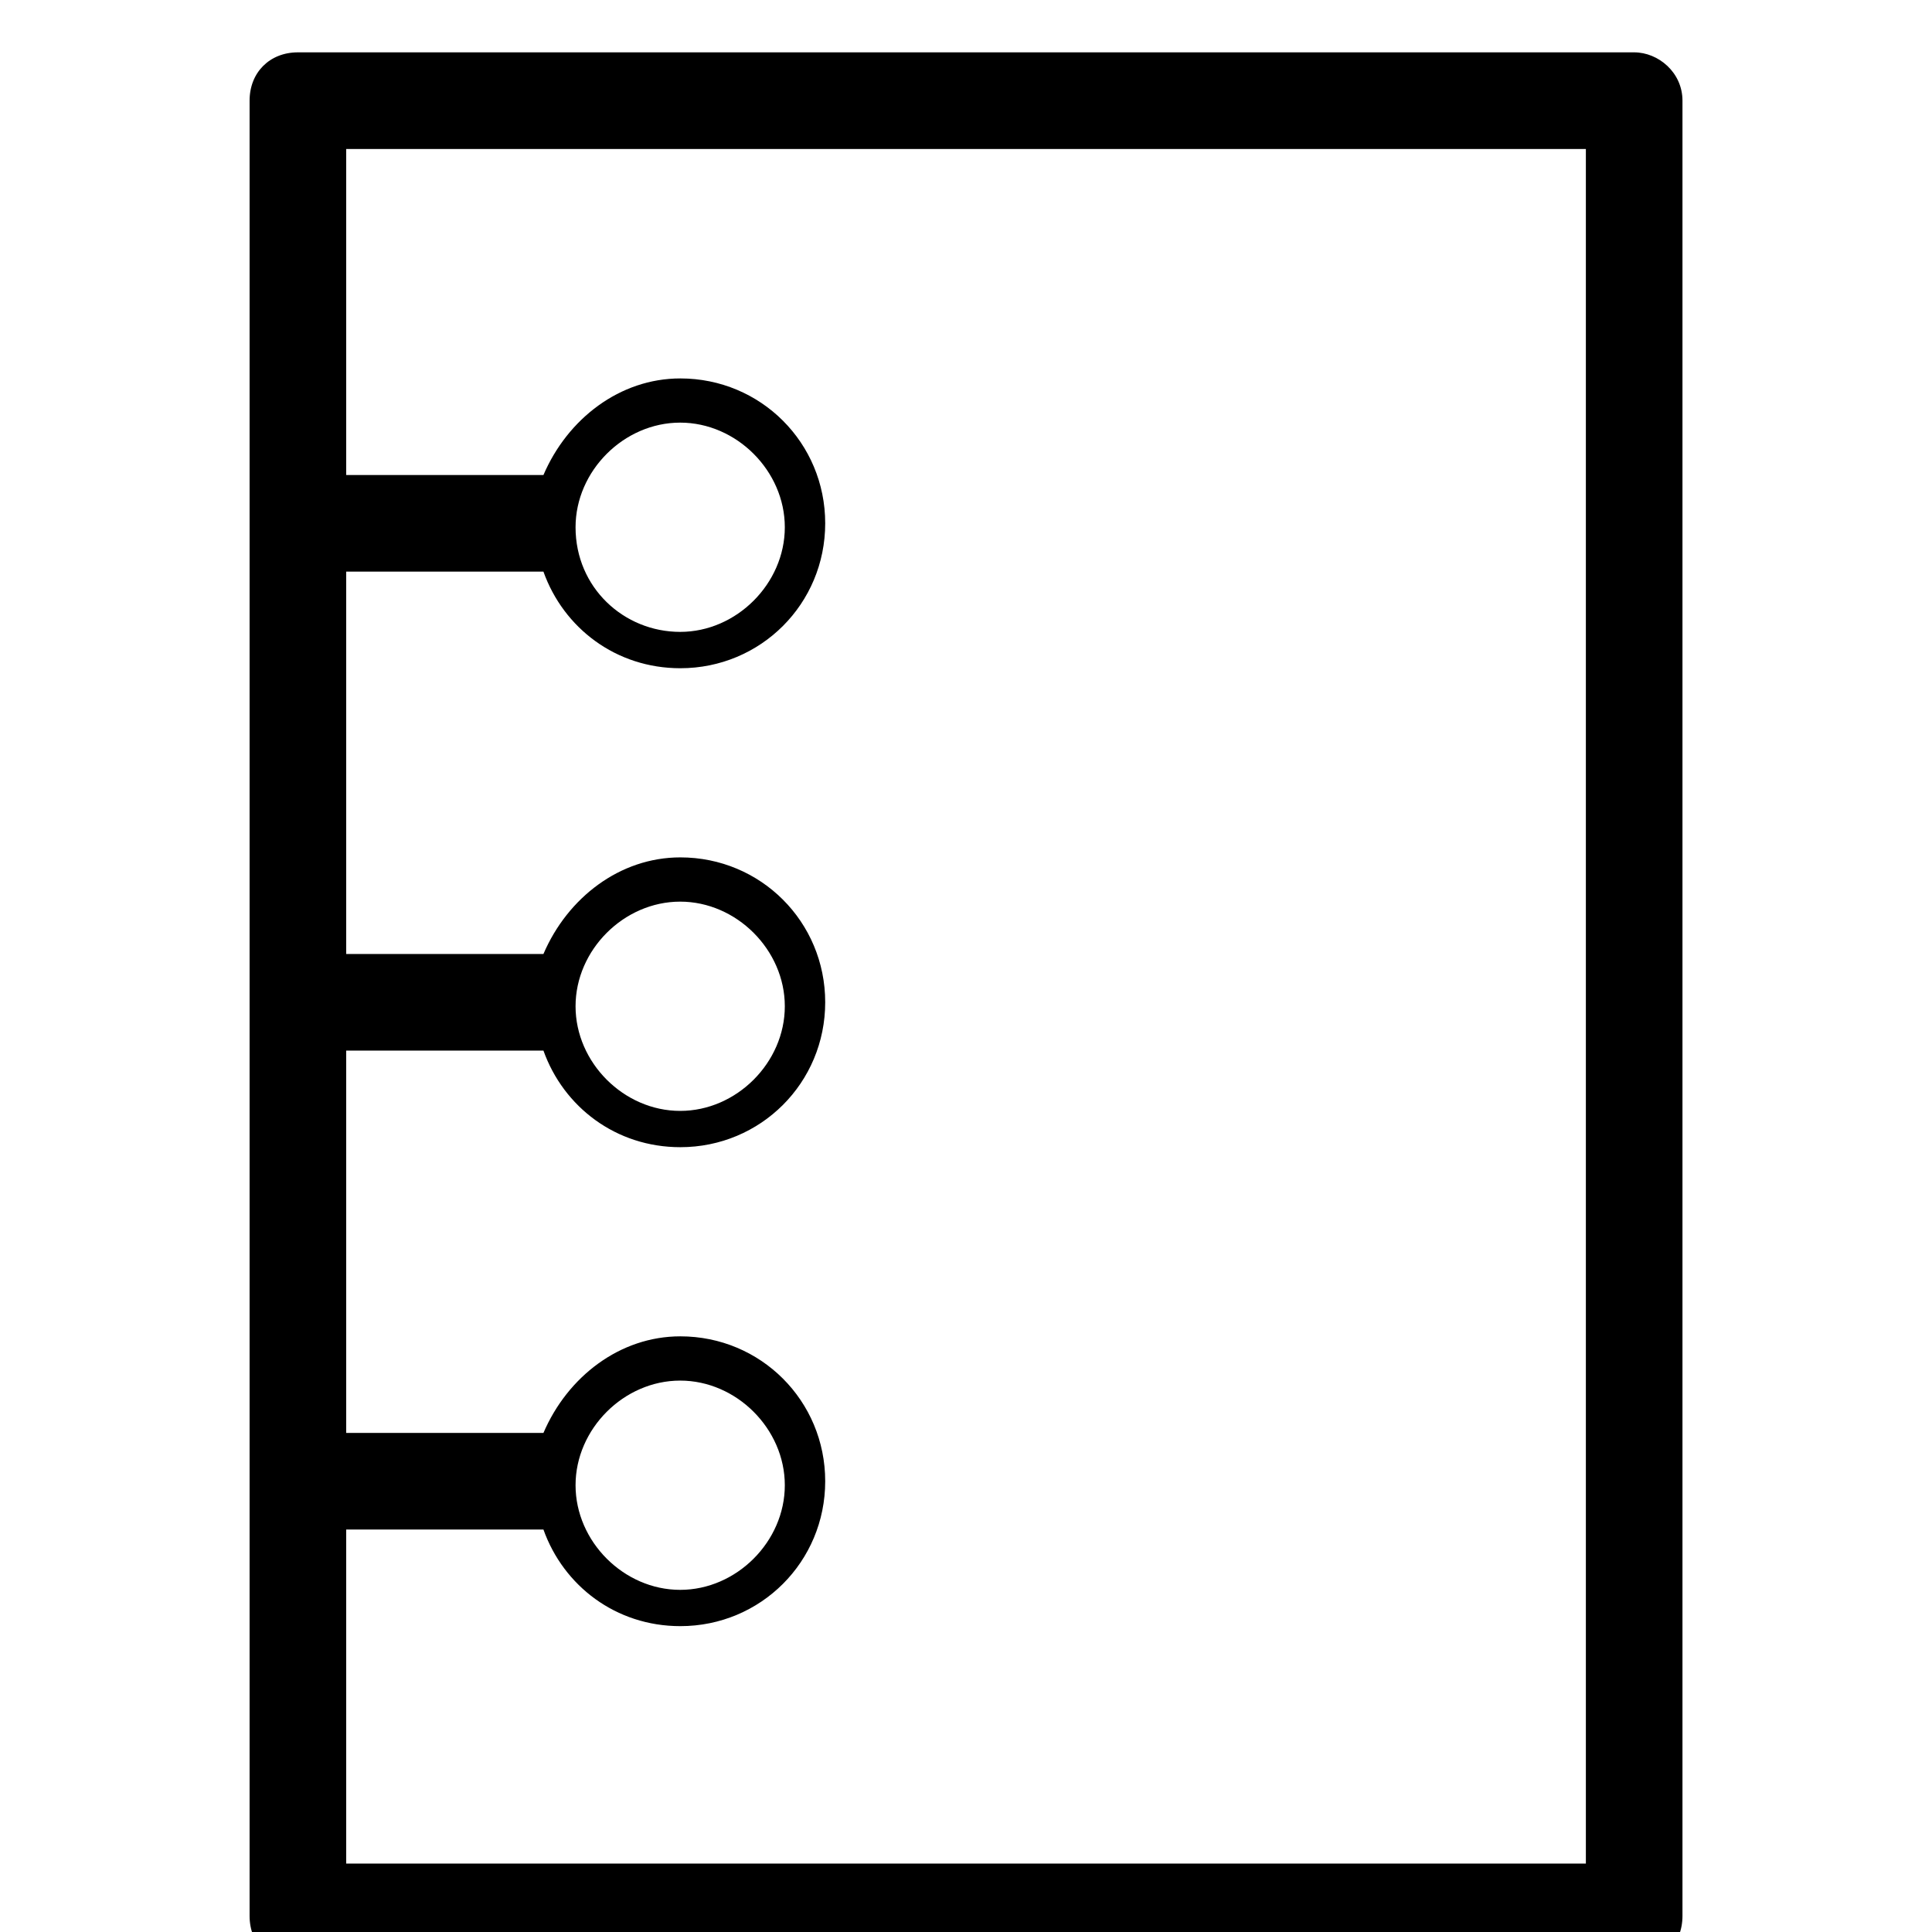
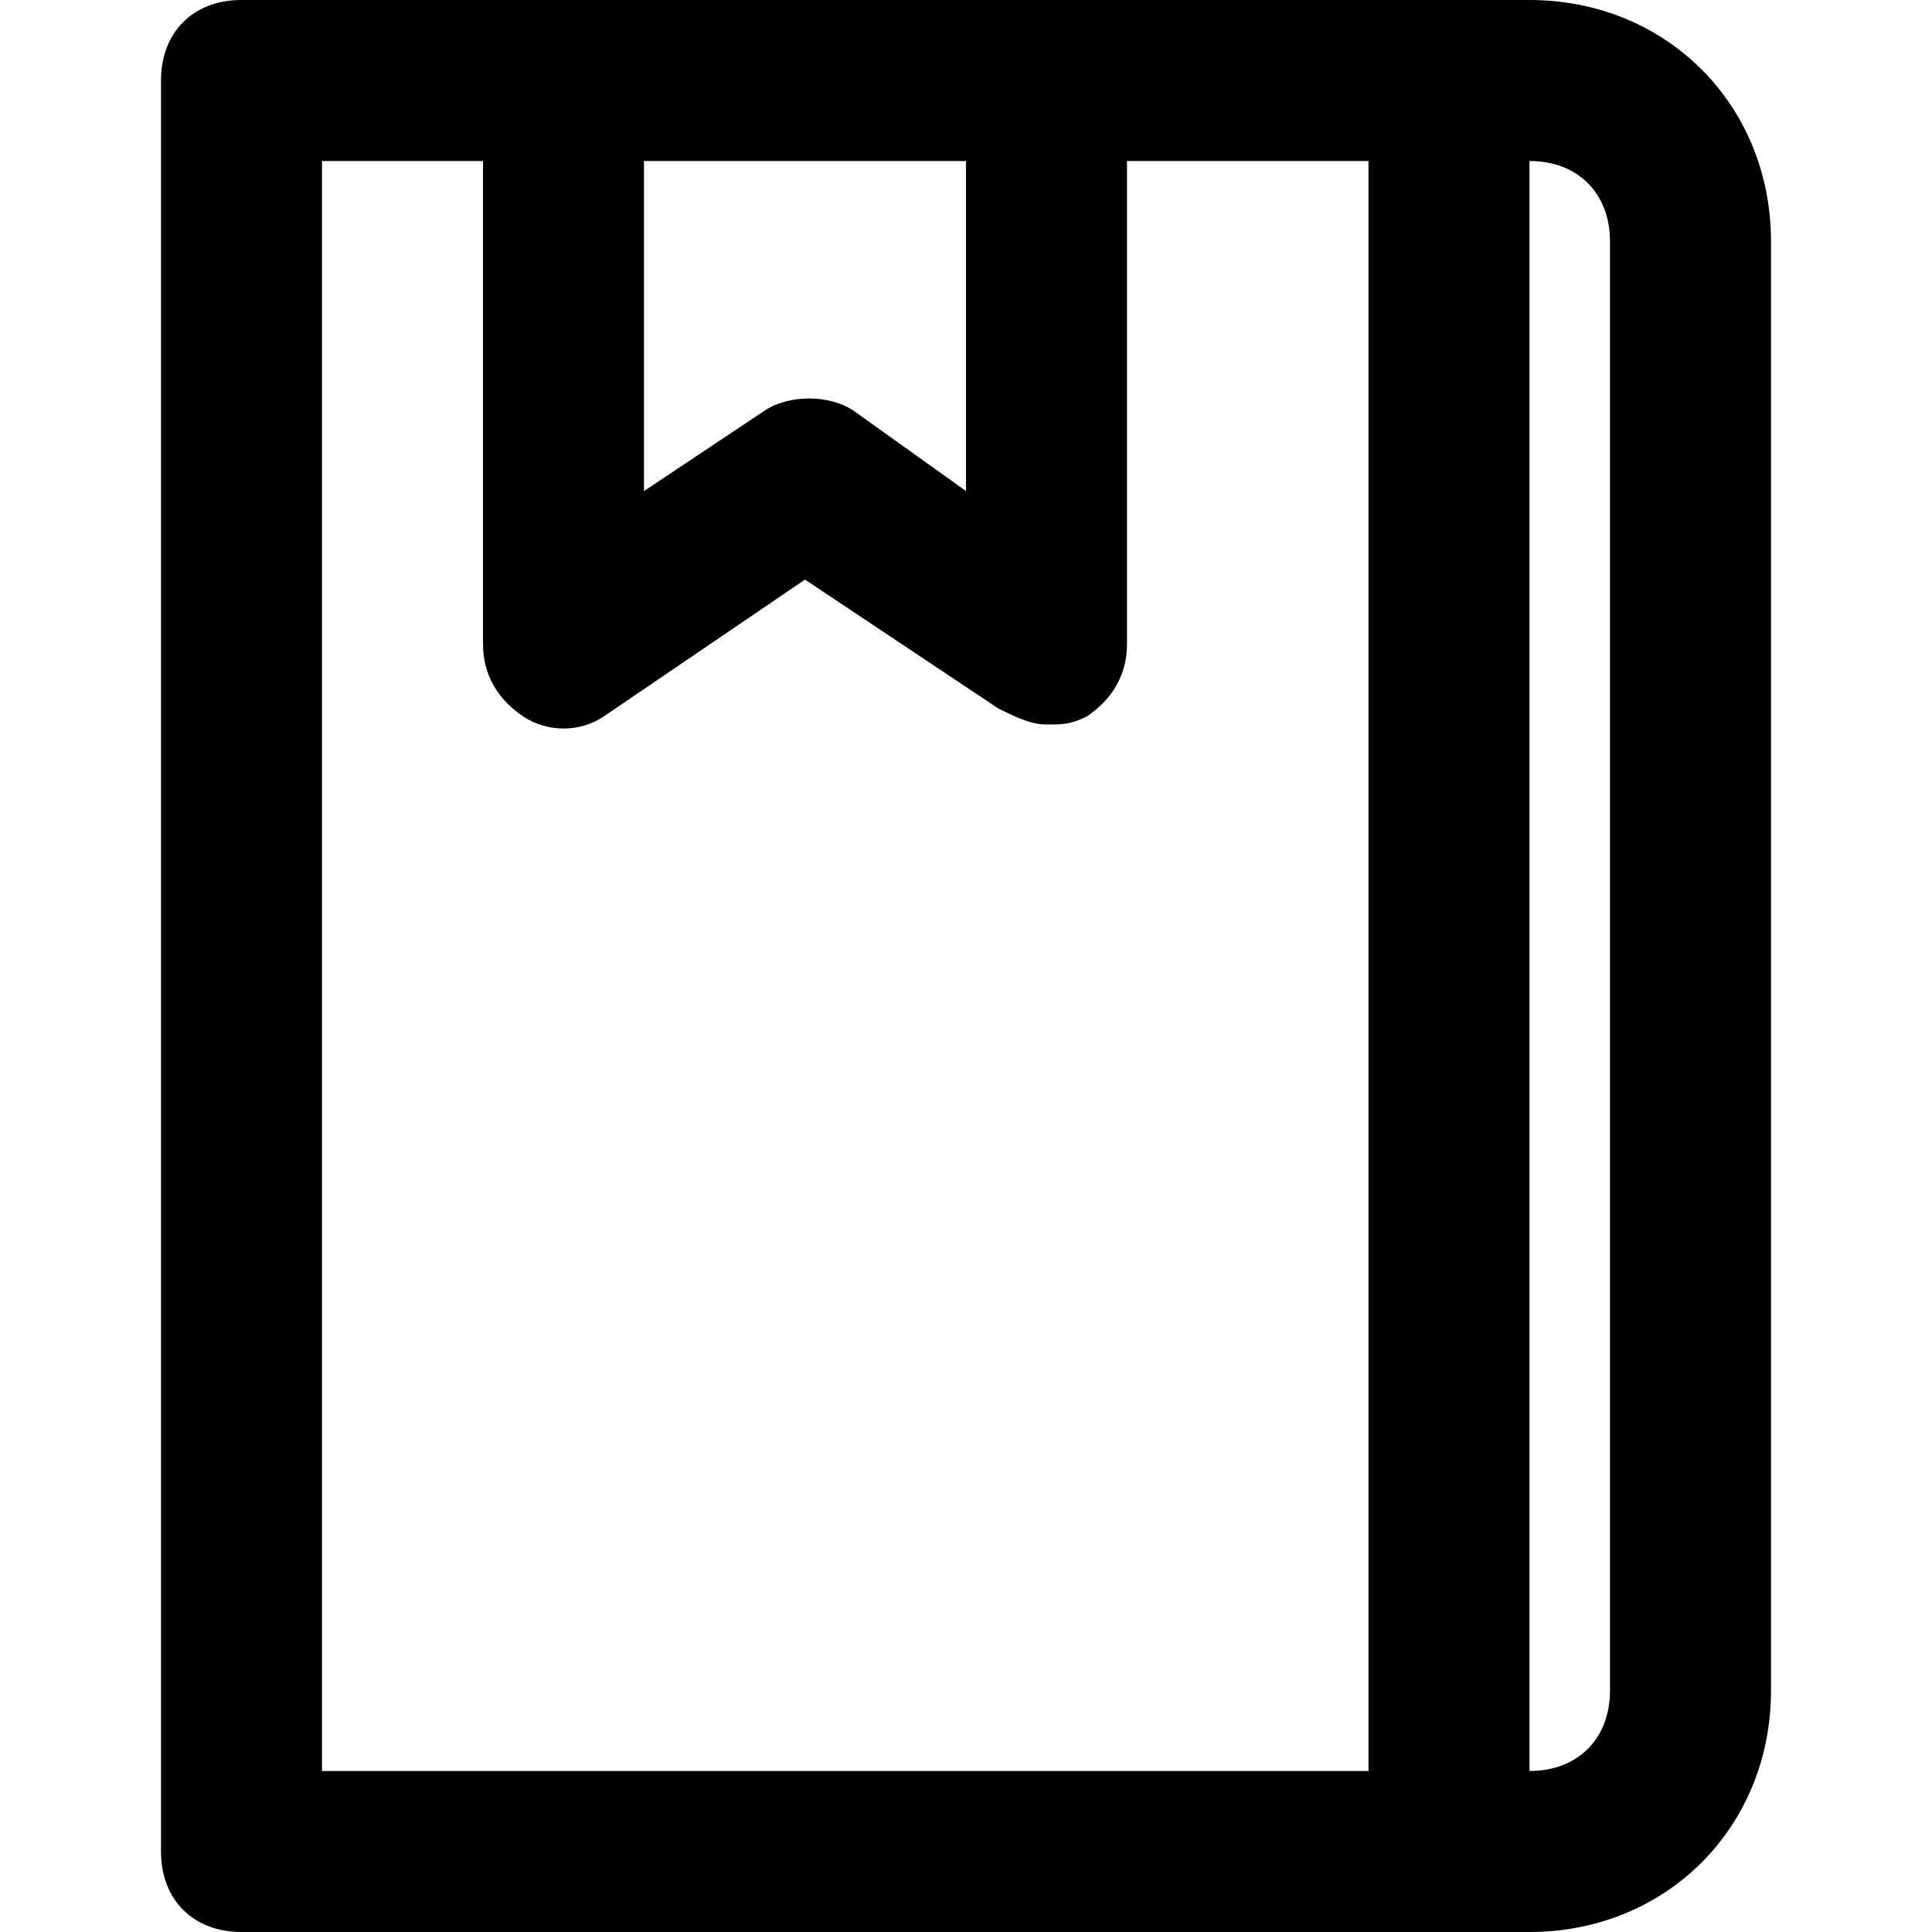
- <svg xmlns="http://www.w3.org/2000/svg" width="32" height="32" viewBox="0 0 32 32">
-   <path d="M27.067.867H4.934c-.467 0-.8.333-.8.8v30.067c0 .467.333.8.8.8h22.133c.467 0 .8-.333.8-.8V1.667c0-.467-.4-.8-.8-.8zm-.8 30H5.734v-5.533h3.267c.333.933 1.2 1.6 2.267 1.6 1.333 0 2.4-1.067 2.4-2.4s-1.067-2.4-2.4-2.4c-1 0-1.867.667-2.267 1.6H5.734v-6.333h3.267c.333.933 1.2 1.6 2.267 1.6 1.333 0 2.4-1.067 2.4-2.4s-1.067-2.4-2.4-2.4c-1 0-1.867.667-2.267 1.6H5.734V9.468h3.267c.333.933 1.2 1.6 2.267 1.6 1.333 0 2.4-1.067 2.4-2.4s-1.067-2.4-2.4-2.4c-1 0-1.867.667-2.267 1.6H5.734v-5.4h20.533v28.4zM9.533 24.6c0-.933.8-1.733 1.733-1.733s1.733.8 1.733 1.733-.8 1.733-1.733 1.733-1.733-.8-1.733-1.733zm0-7.933c0-.933.8-1.733 1.733-1.733s1.733.8 1.733 1.733-.8 1.733-1.733 1.733-1.733-.8-1.733-1.733zm0-7.934c0-.933.8-1.733 1.733-1.733s1.733.8 1.733 1.733-.8 1.733-1.733 1.733-1.733-.733-1.733-1.733z" />
+ <svg xmlns="http://www.w3.org/2000/svg" version="1.1" width="24" height="24" viewBox="0 0 24 24">
+   <path d="M19 0h-16c-0.6 0-1 0.4-1 1v22c0 0.6 0.4 1 1 1h16c1.7 0 3-1.3 3-3v-18c0-1.7-1.3-3-3-3zM8 2h4v4.1l-1.4-1c-0.3-0.2-0.8-0.2-1.1 0l-1.5 1v-4.1zM17 22h-13v-20h2v6c0 0.4 0.2 0.7 0.5 0.9s0.7 0.2 1 0l2.5-1.7 2.4 1.6c0.2 0.1 0.4 0.2 0.6 0.2s0.3 0 0.5-0.1c0.3-0.2 0.5-0.5 0.5-0.9v-6h3v20zM20 21c0 0.6-0.4 1-1 1v-20c0.6 0 1 0.4 1 1v18z" />
</svg>
